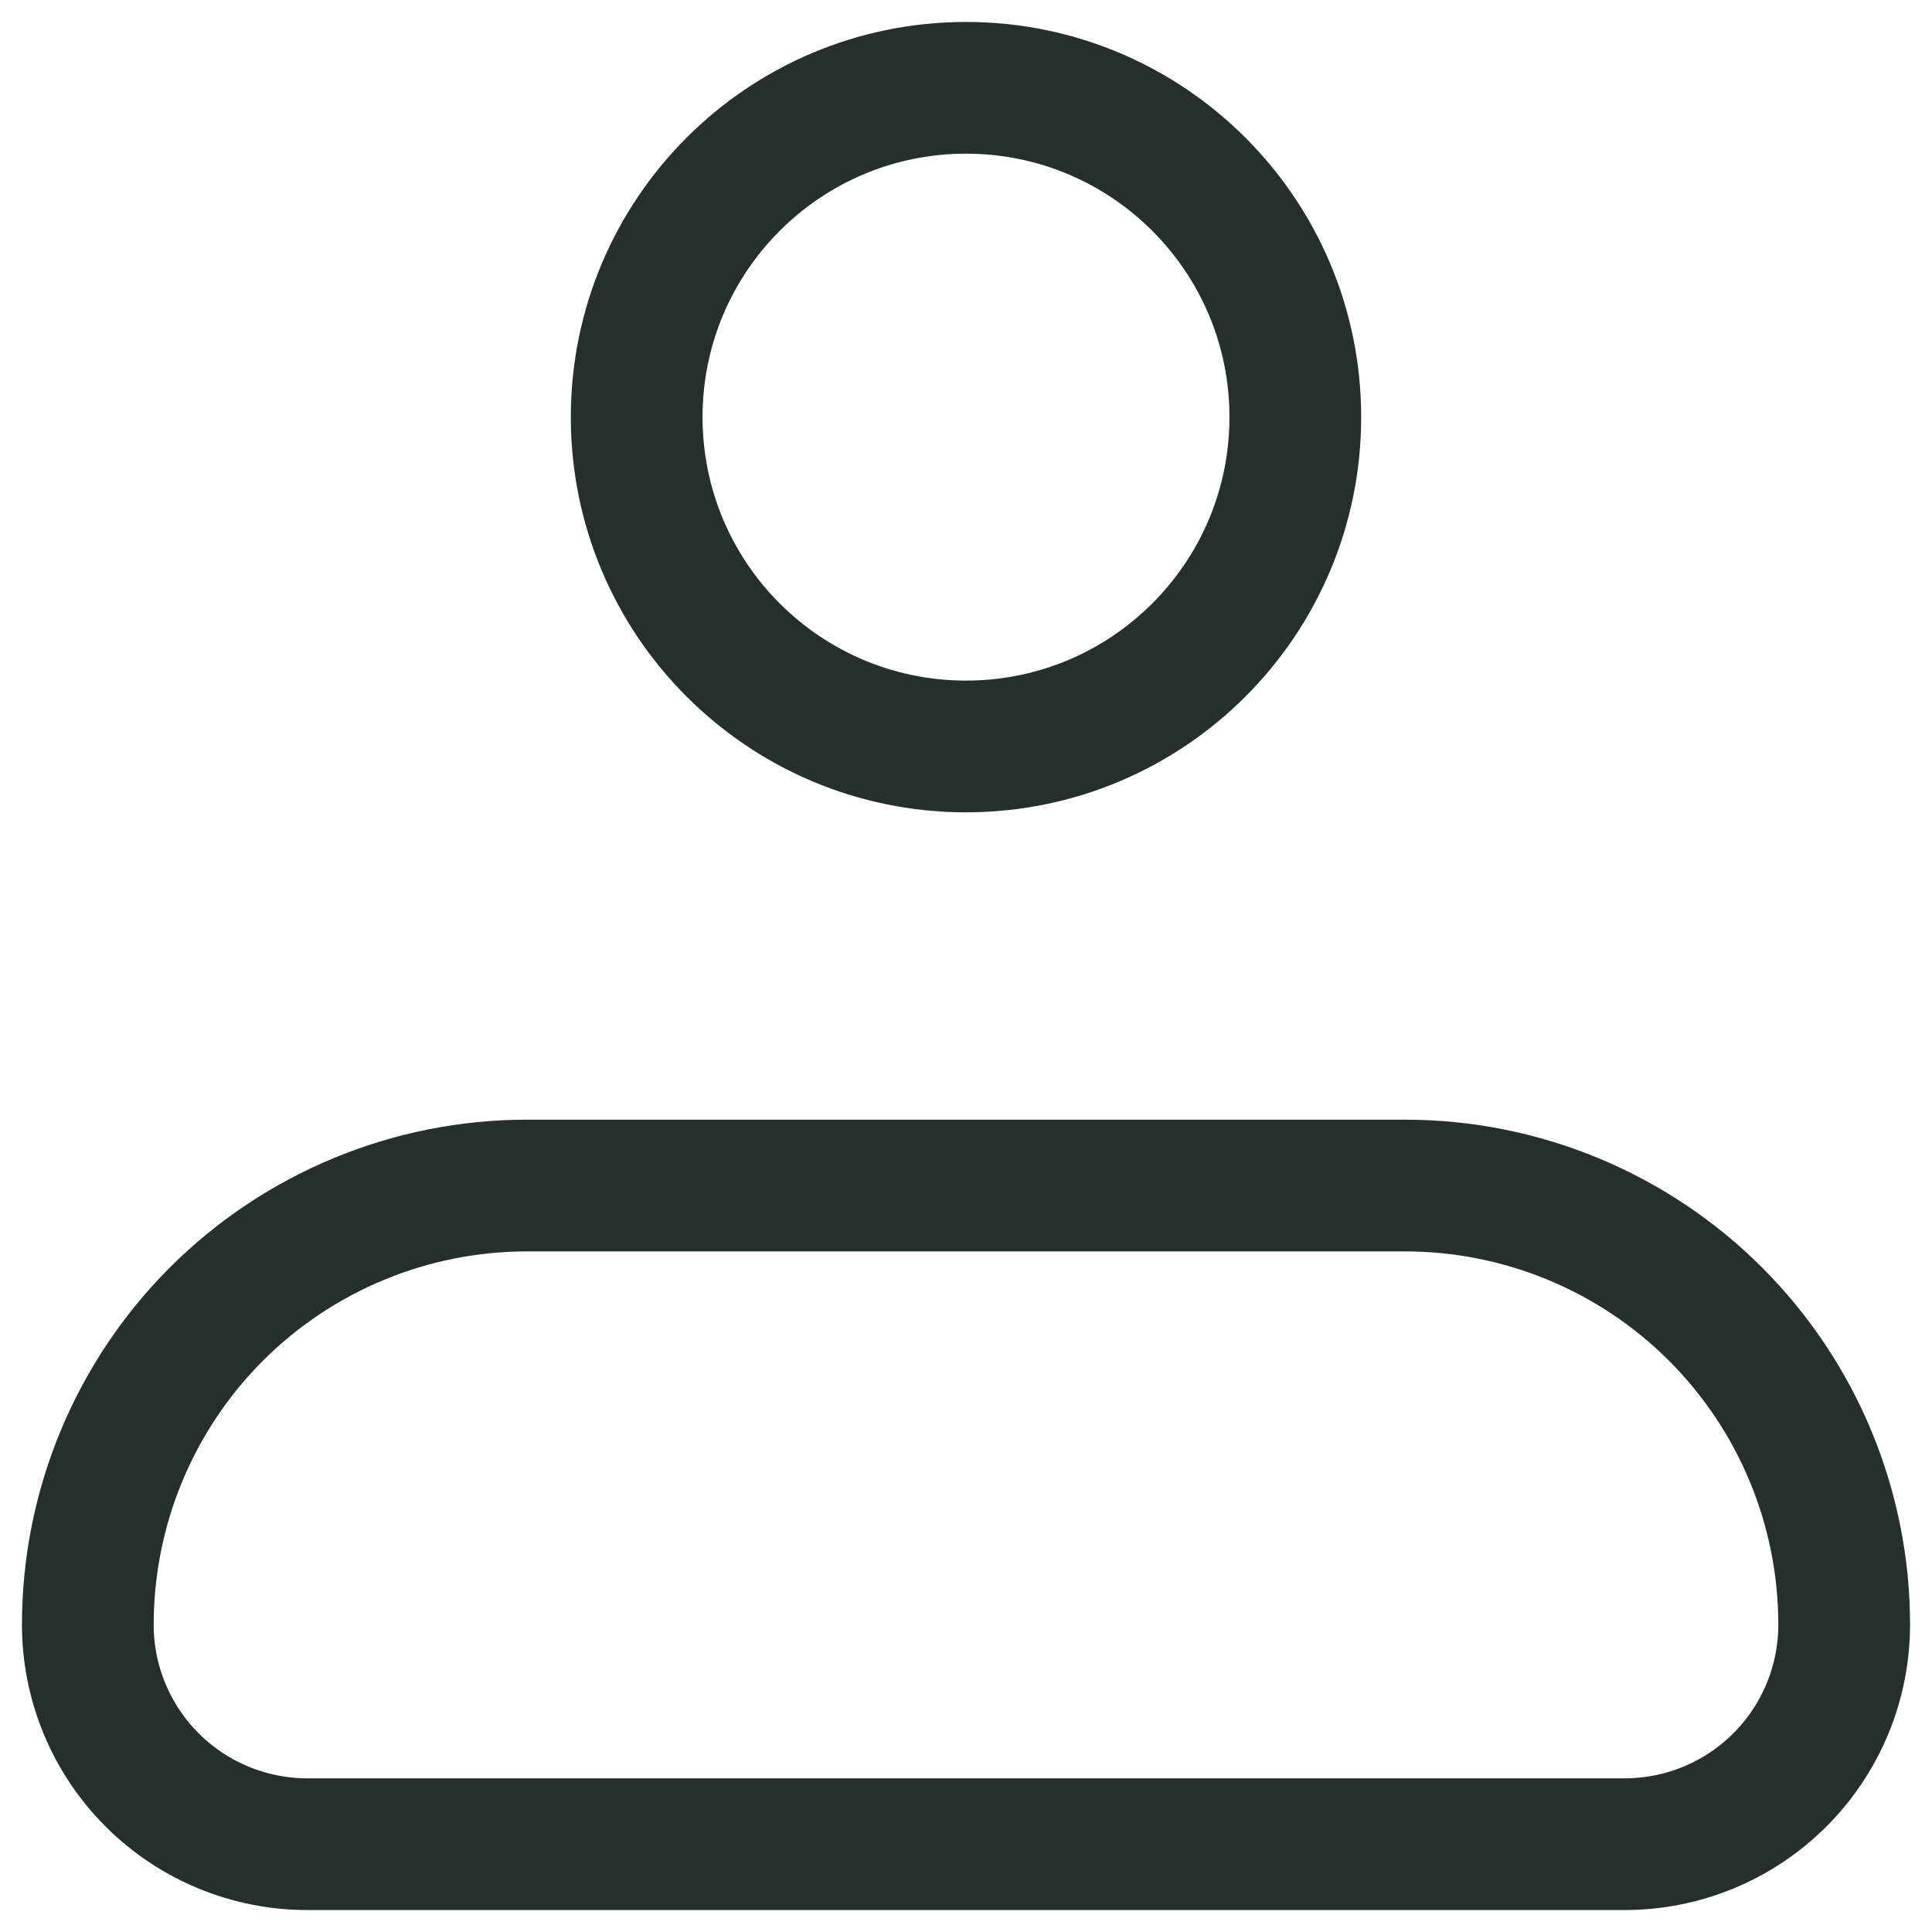
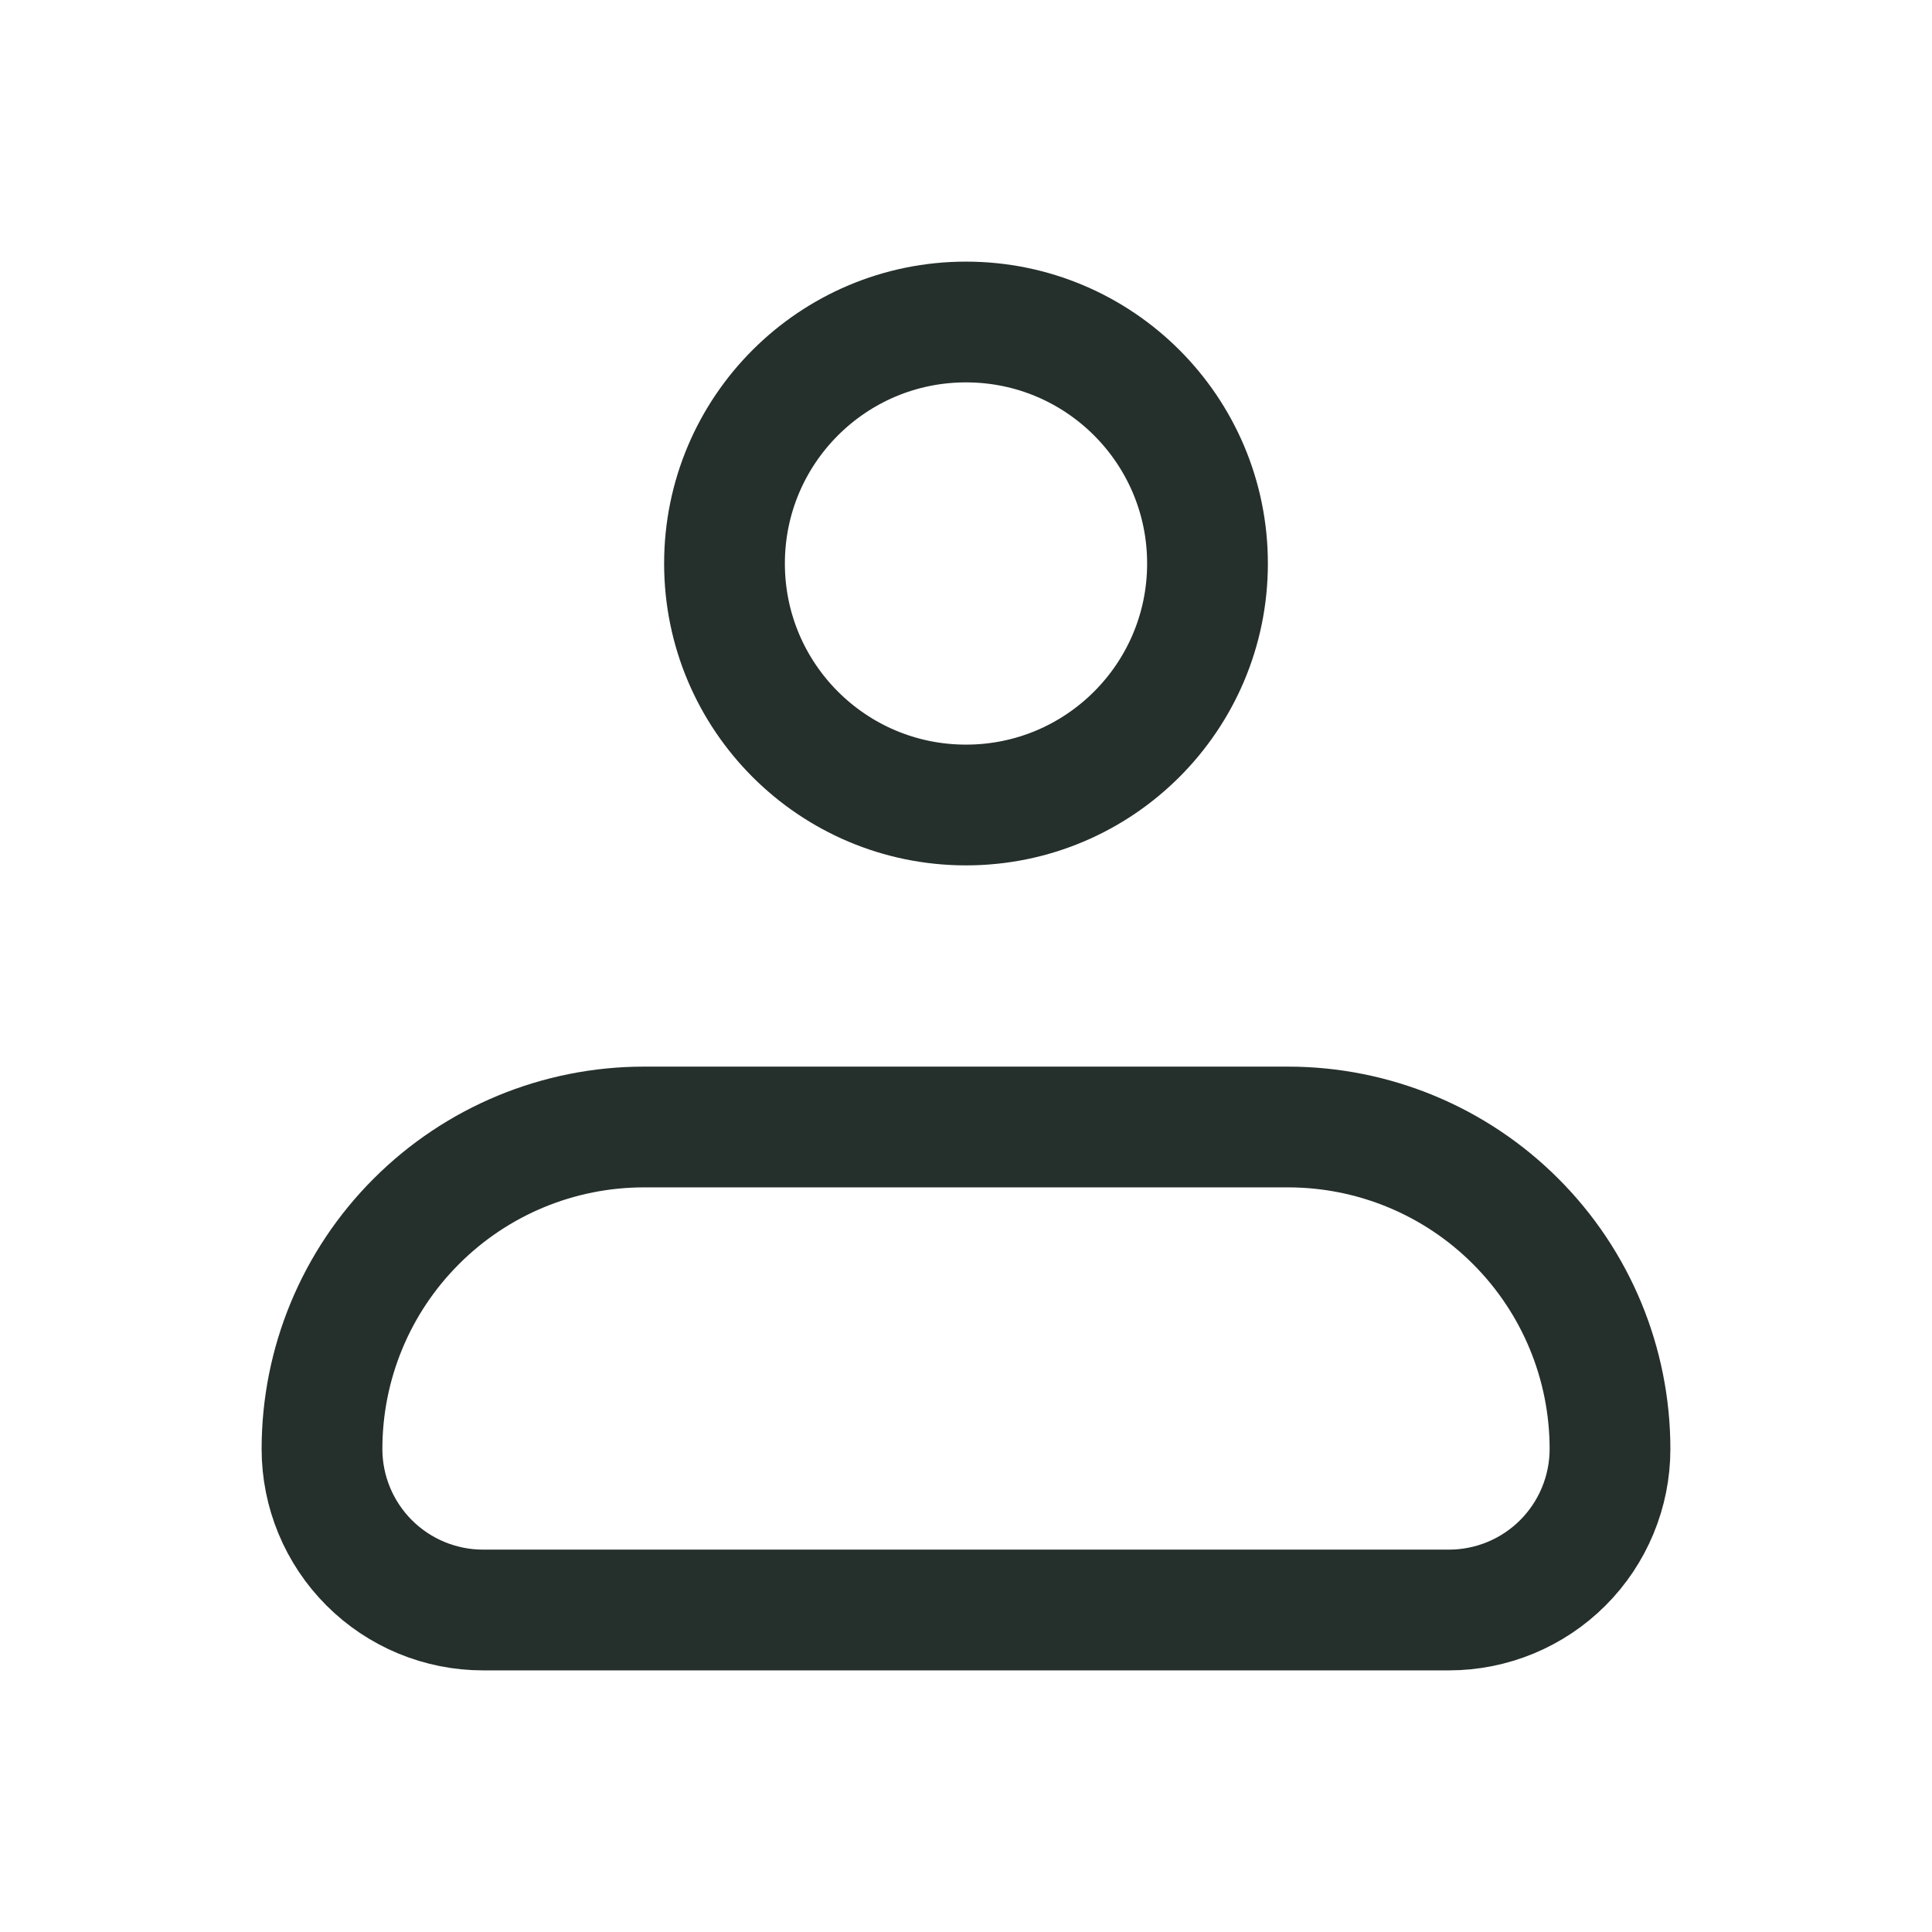
- <svg xmlns="http://www.w3.org/2000/svg" width="22" height="22" viewBox="0 0 22 22" fill="none">
-   <path d="M1 18.5C1 17.174 1.527 15.902 2.464 14.964C3.402 14.027 4.674 13.5 6 13.5H16C17.326 13.5 18.598 14.027 19.535 14.964C20.473 15.902 21 17.174 21 18.5C21 19.163 20.737 19.799 20.268 20.268C19.799 20.737 19.163 21 18.5 21H3.5C2.837 21 2.201 20.737 1.732 20.268C1.263 19.799 1 19.163 1 18.5Z" stroke="#252F2C" stroke-width="1.5" stroke-linejoin="round" />
-   <path d="M11 8.5C13.071 8.5 14.75 6.821 14.75 4.75C14.75 2.679 13.071 1 11 1C8.929 1 7.25 2.679 7.25 4.75C7.25 6.821 8.929 8.5 11 8.5Z" stroke="#252F2C" stroke-width="1.5" />
+ <svg xmlns="http://www.w3.org/2000/svg" width="24" height="24" viewBox="0 0 24 24" fill="none">
+   <path d="M4 18C4 16.939 4.421 15.922 5.172 15.172C5.922 14.421 6.939 14 8 14H16C17.061 14 18.078 14.421 18.828 15.172C19.579 15.922 20 16.939 20 18C20 18.53 19.789 19.039 19.414 19.414C19.039 19.789 18.53 20 18 20H6C5.47 20 4.961 19.789 4.586 19.414C4.211 19.039 4 18.53 4 18Z" stroke="#252F2C" stroke-width="1.5" stroke-linejoin="round" />
+   <path d="M12 10C13.657 10 15 8.657 15 7C15 5.343 13.657 4 12 4C10.343 4 9 5.343 9 7C9 8.657 10.343 10 12 10Z" stroke="#252F2C" stroke-width="1.5" />
</svg>
